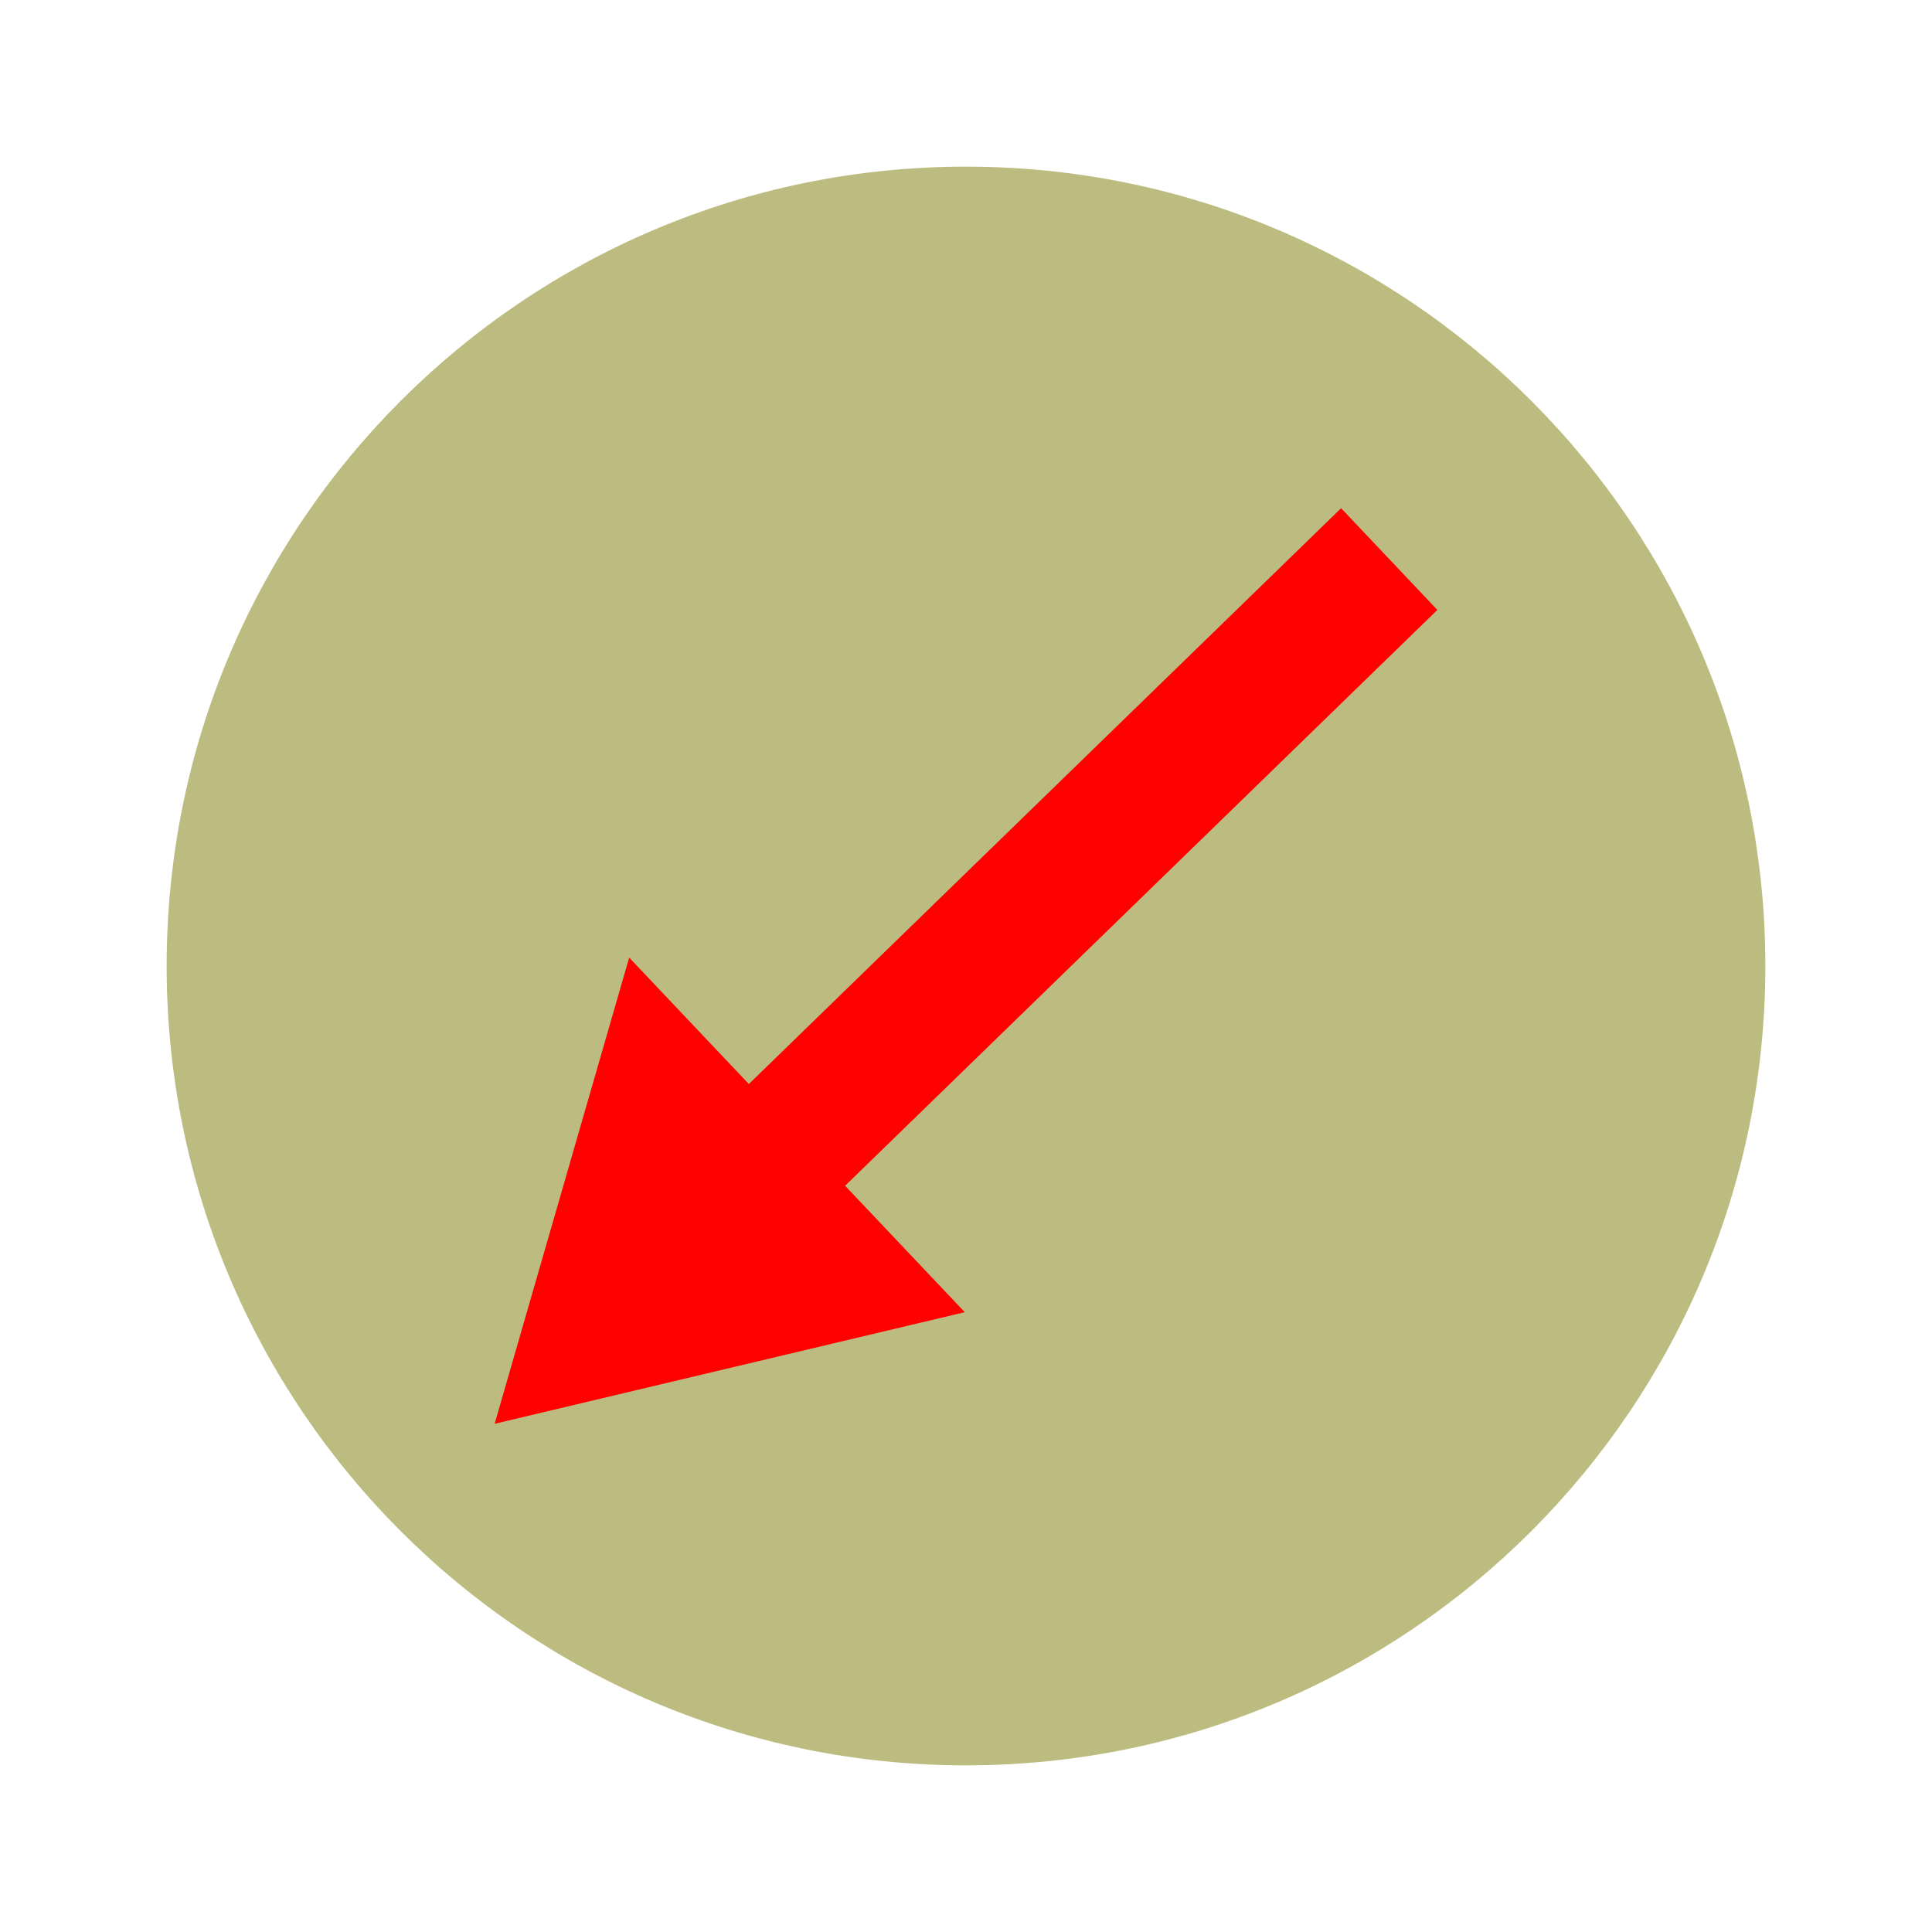
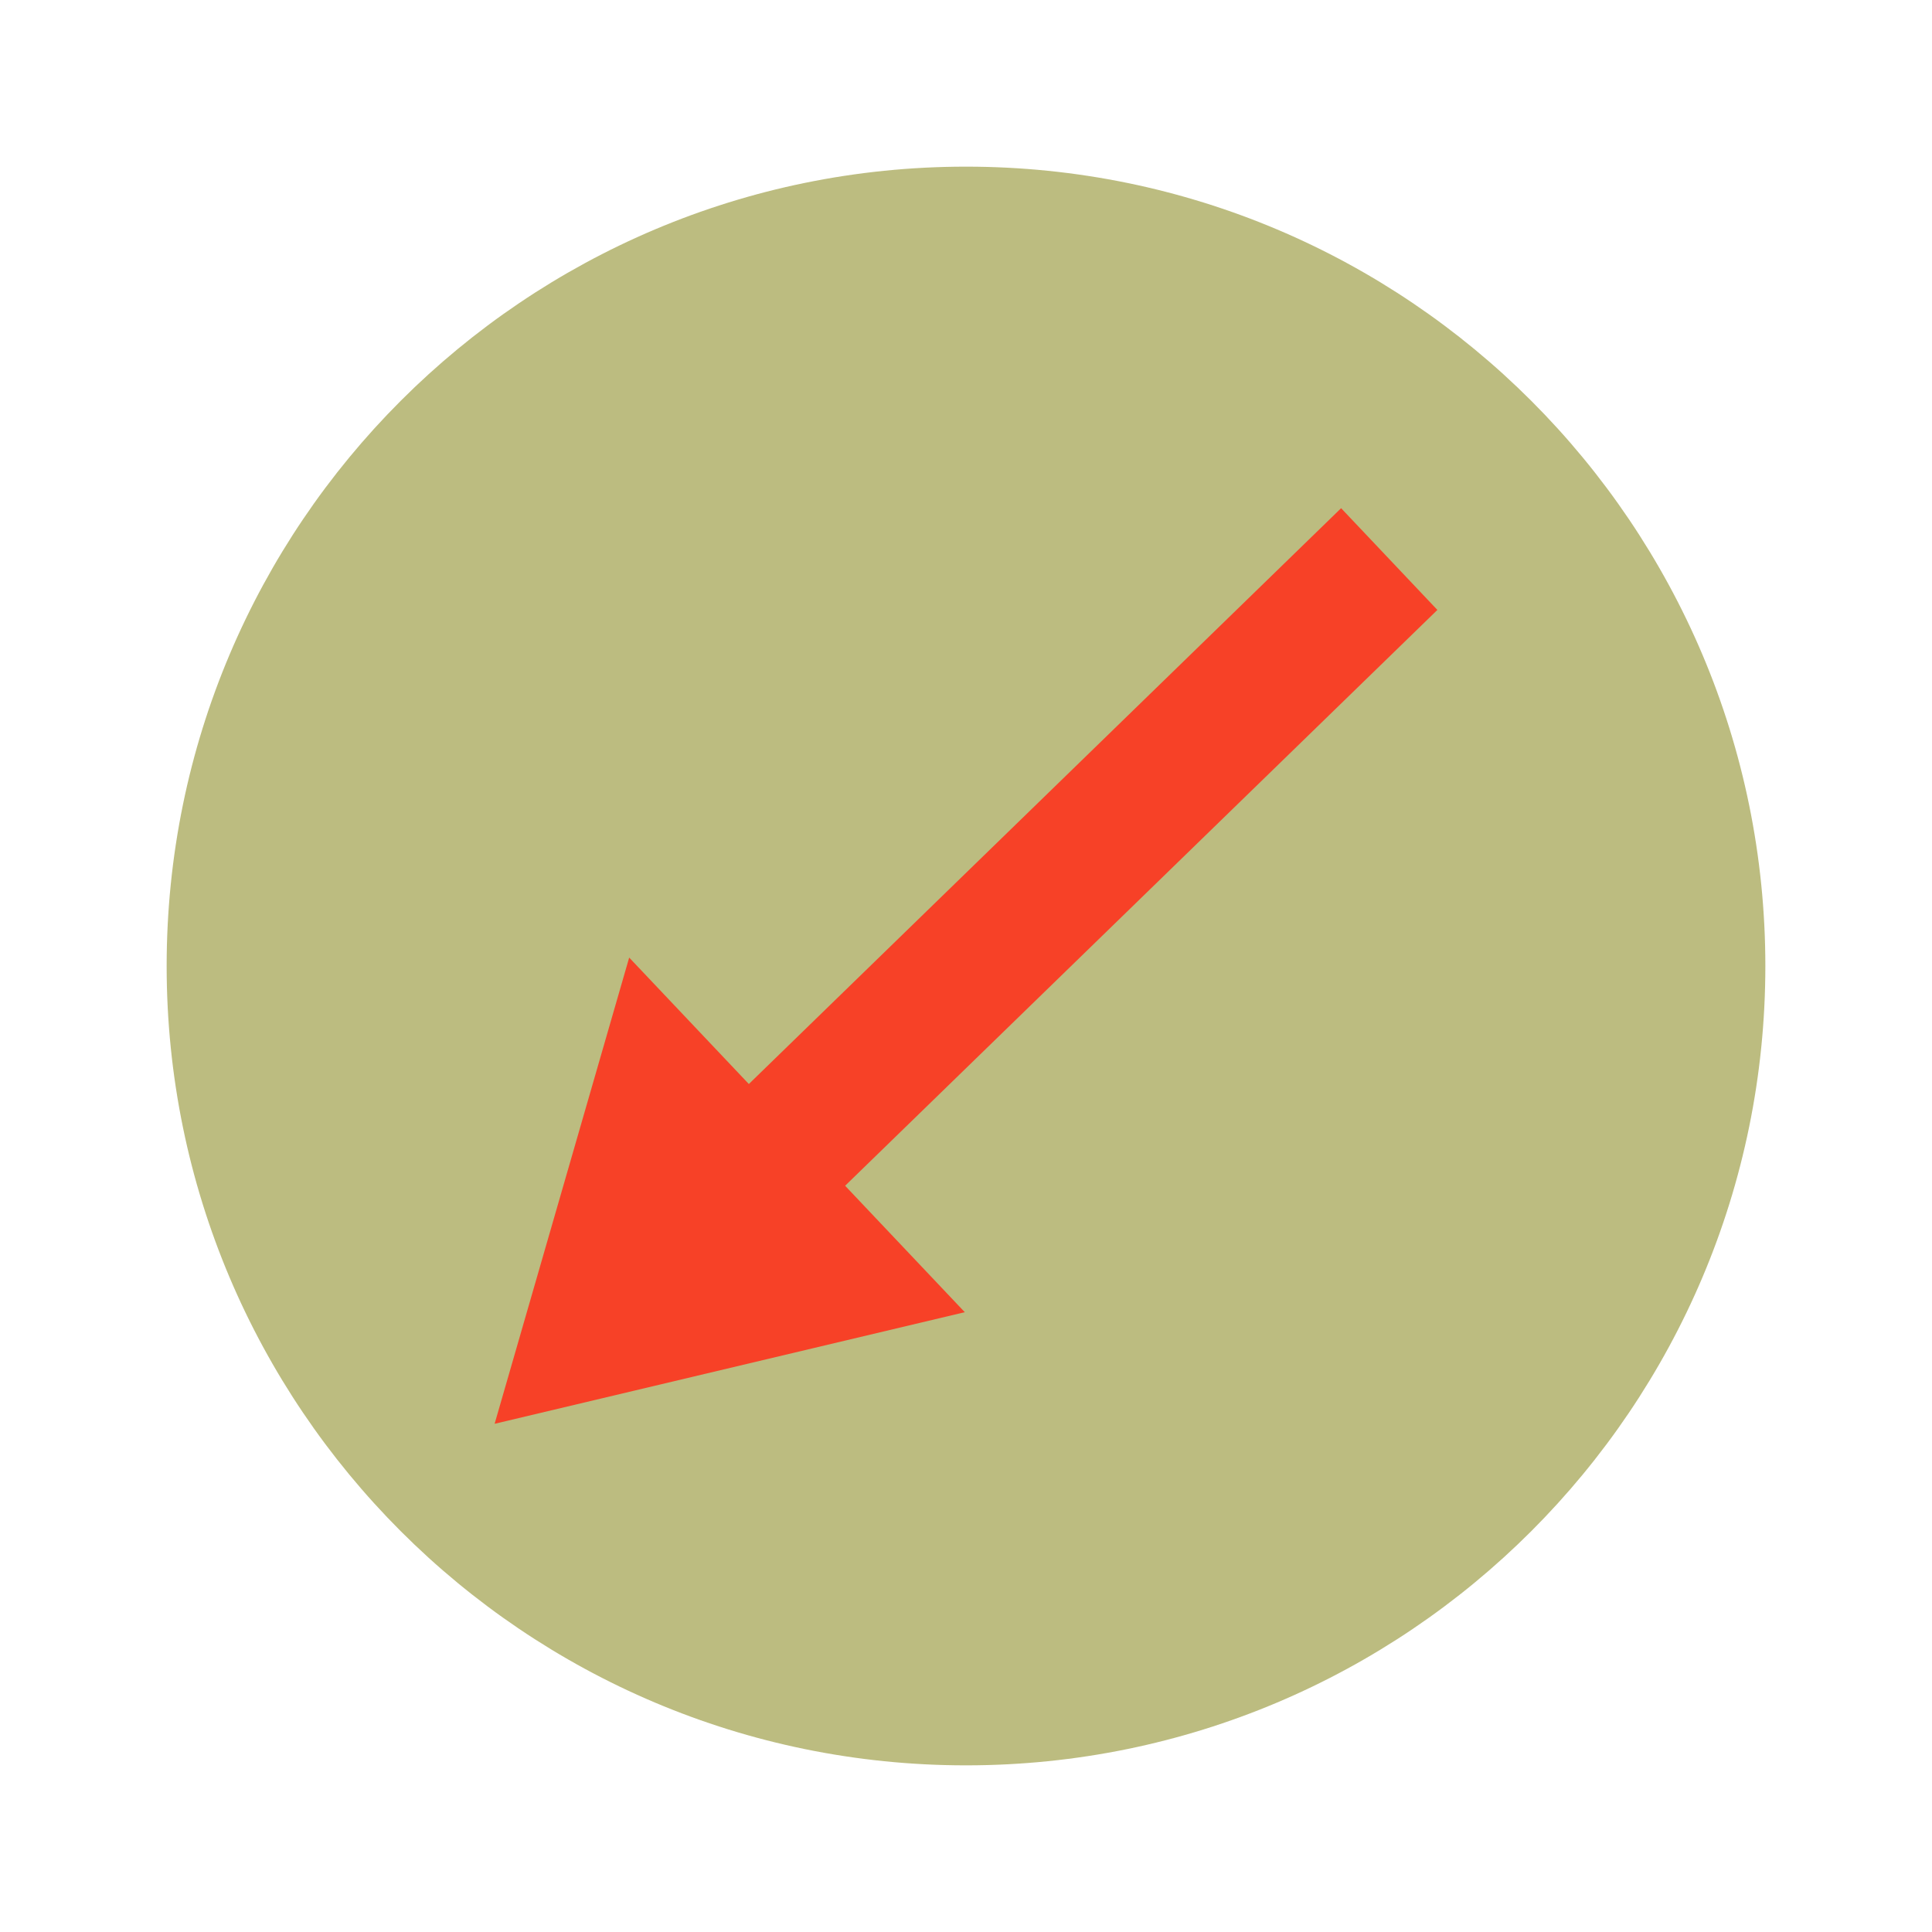
<svg xmlns="http://www.w3.org/2000/svg" version="1.1" id="Layer_1" x="0px" y="0px" viewBox="0 0 512 512" style="enable-background:new 0 0 512 512;" xml:space="preserve">
  <defs id="defs9">
	
</defs>
  <style type="text/css" id="style2">
	.st0{fill:#333333;}
</style>
  <circle style="fill:#8b8b24;fill-opacity:0.576;stroke-width:10;stroke-linecap:round;stroke-linejoin:round;paint-order:markers fill stroke" id="path340" cx="256" cy="256" r="211.836" />
-   <path d="m 380.921,161.639 -156.955,152.598 31.711,33.507 -124.598,29.576 35.662,-123.551 31.711,33.507 156.955,-152.598 12.757,13.48 z" fill="#112244" id="path2" style="fill:#ff0101;fill-opacity:1;stroke:none;stroke-width:0.53" />
+   <path d="m 380.921,161.639 -156.955,152.598 31.711,33.507 -124.598,29.576 35.662,-123.551 31.711,33.507 156.955,-152.598 12.757,13.48 z" fill="#112244" id="fillColor" style="fill:#f74127;fill-opacity:1;stroke:none;stroke-width:0.53" />
</svg>
